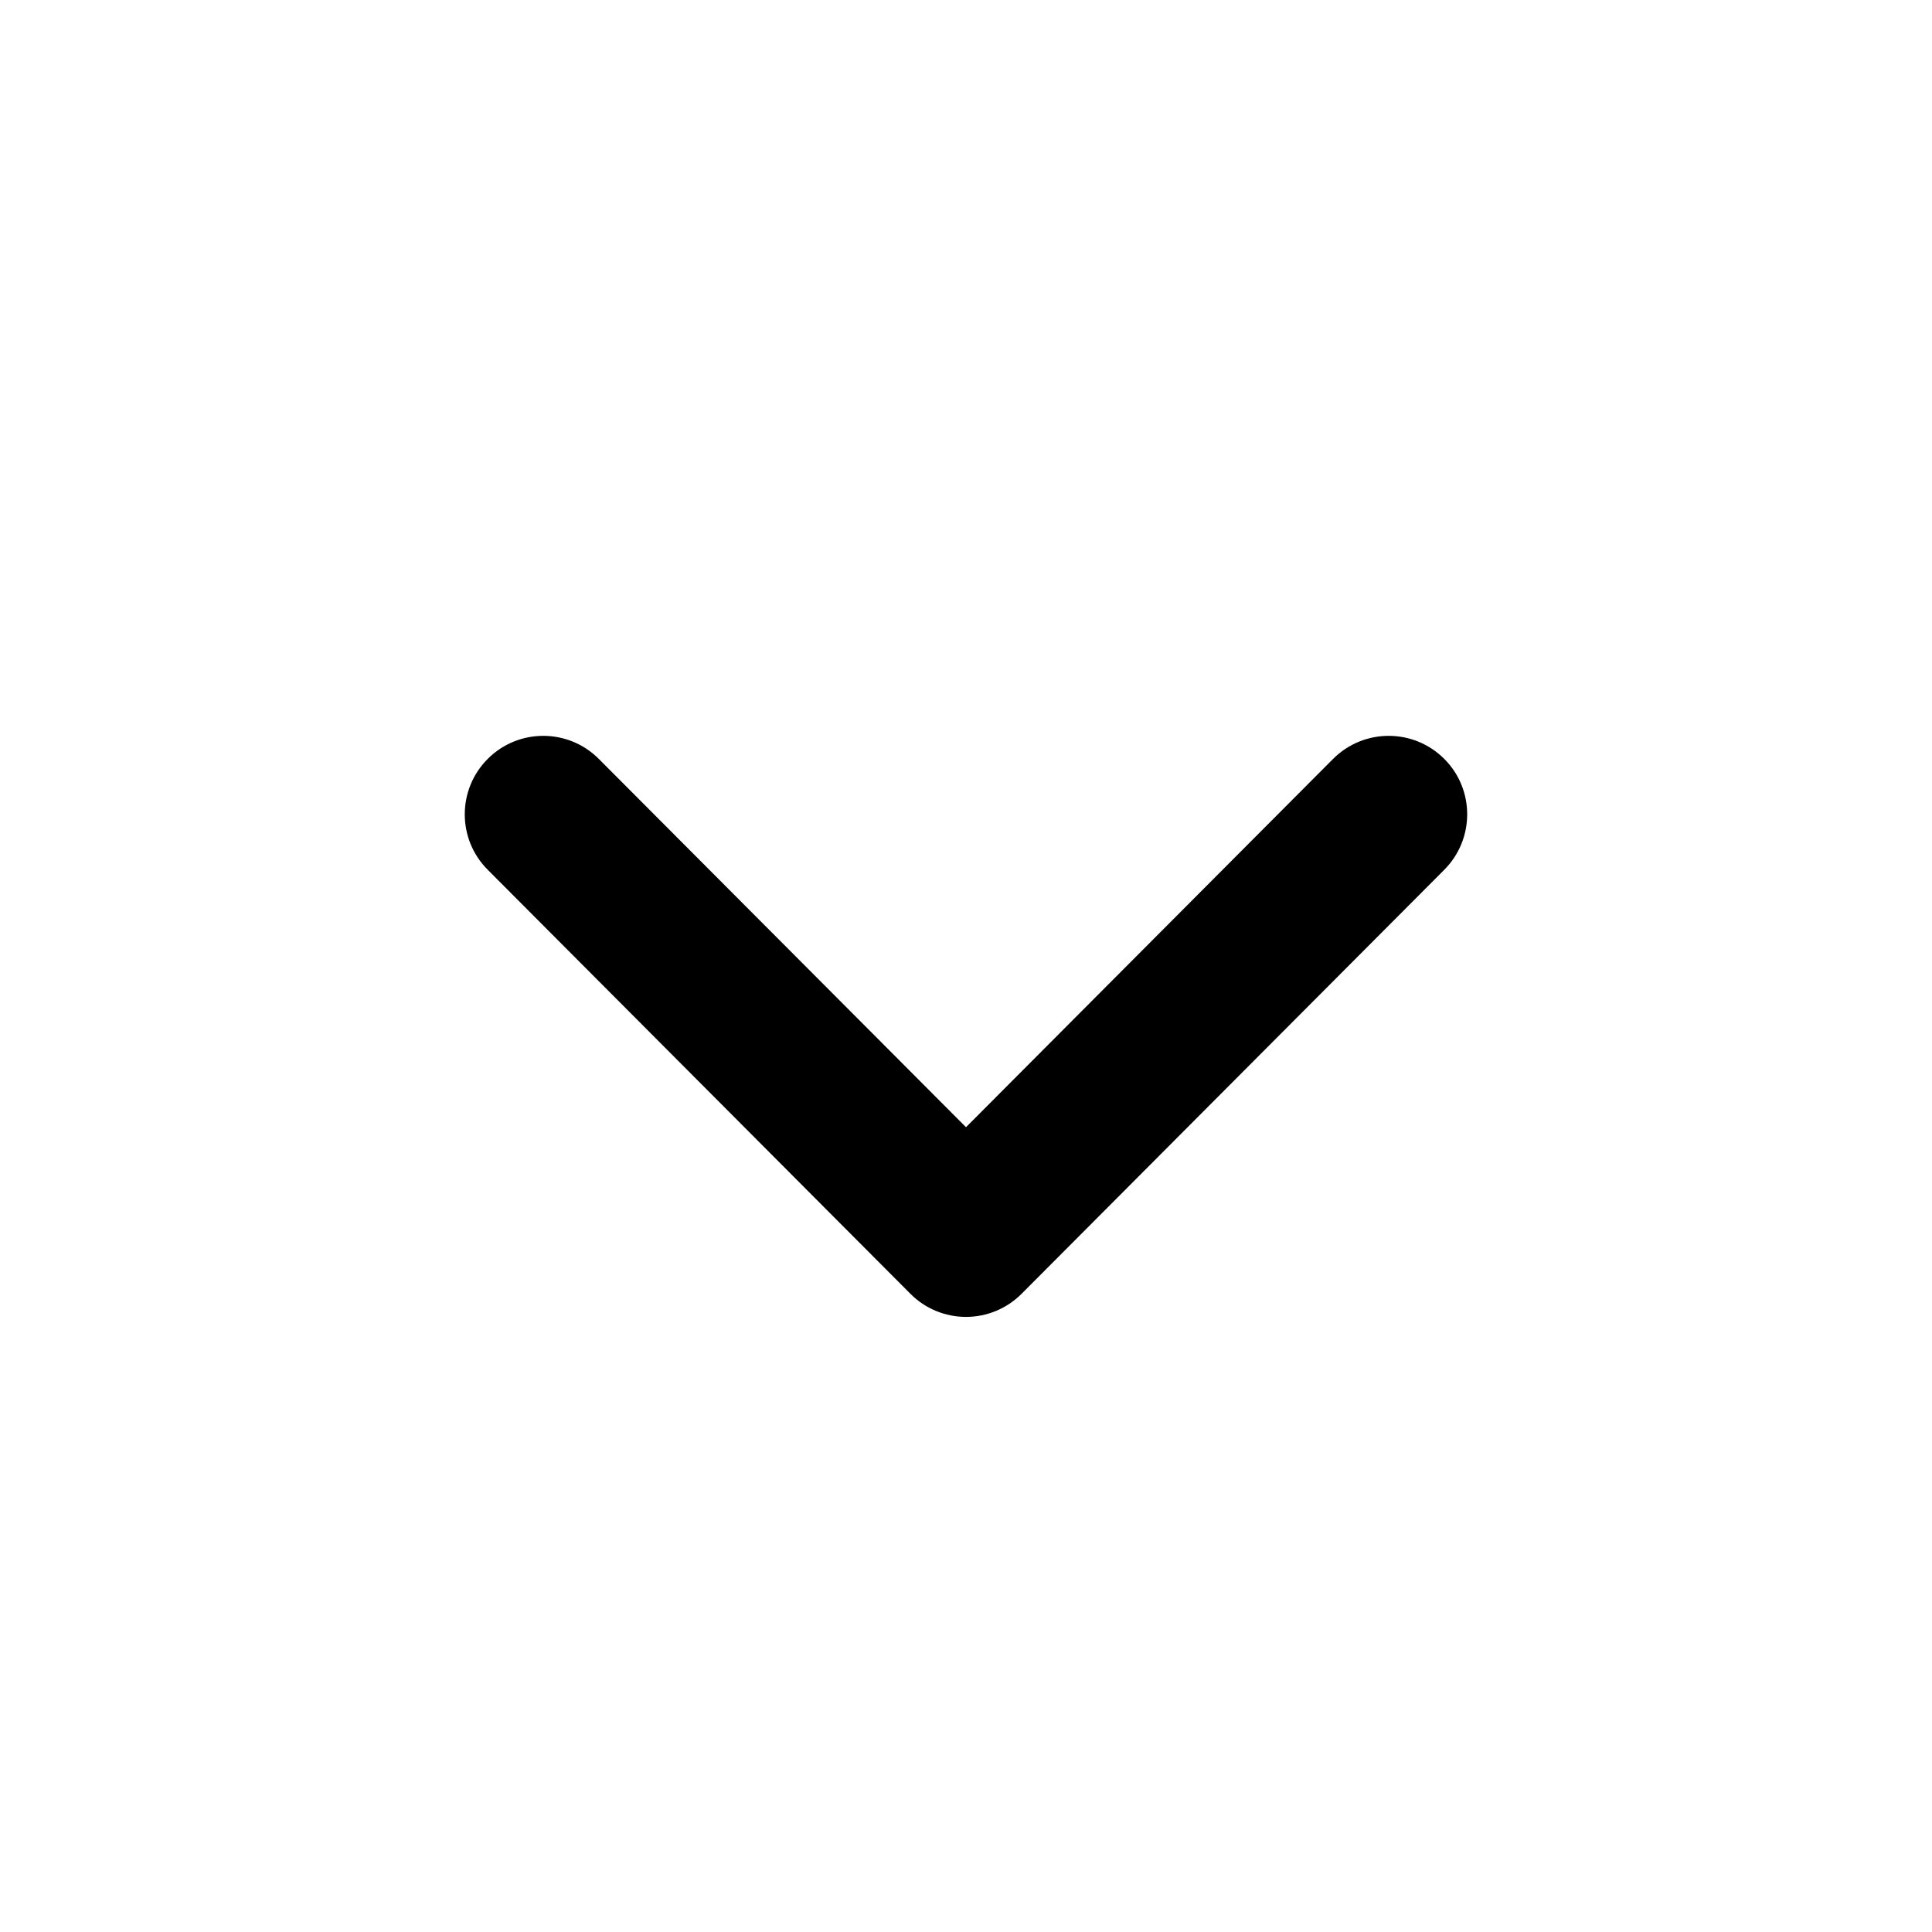
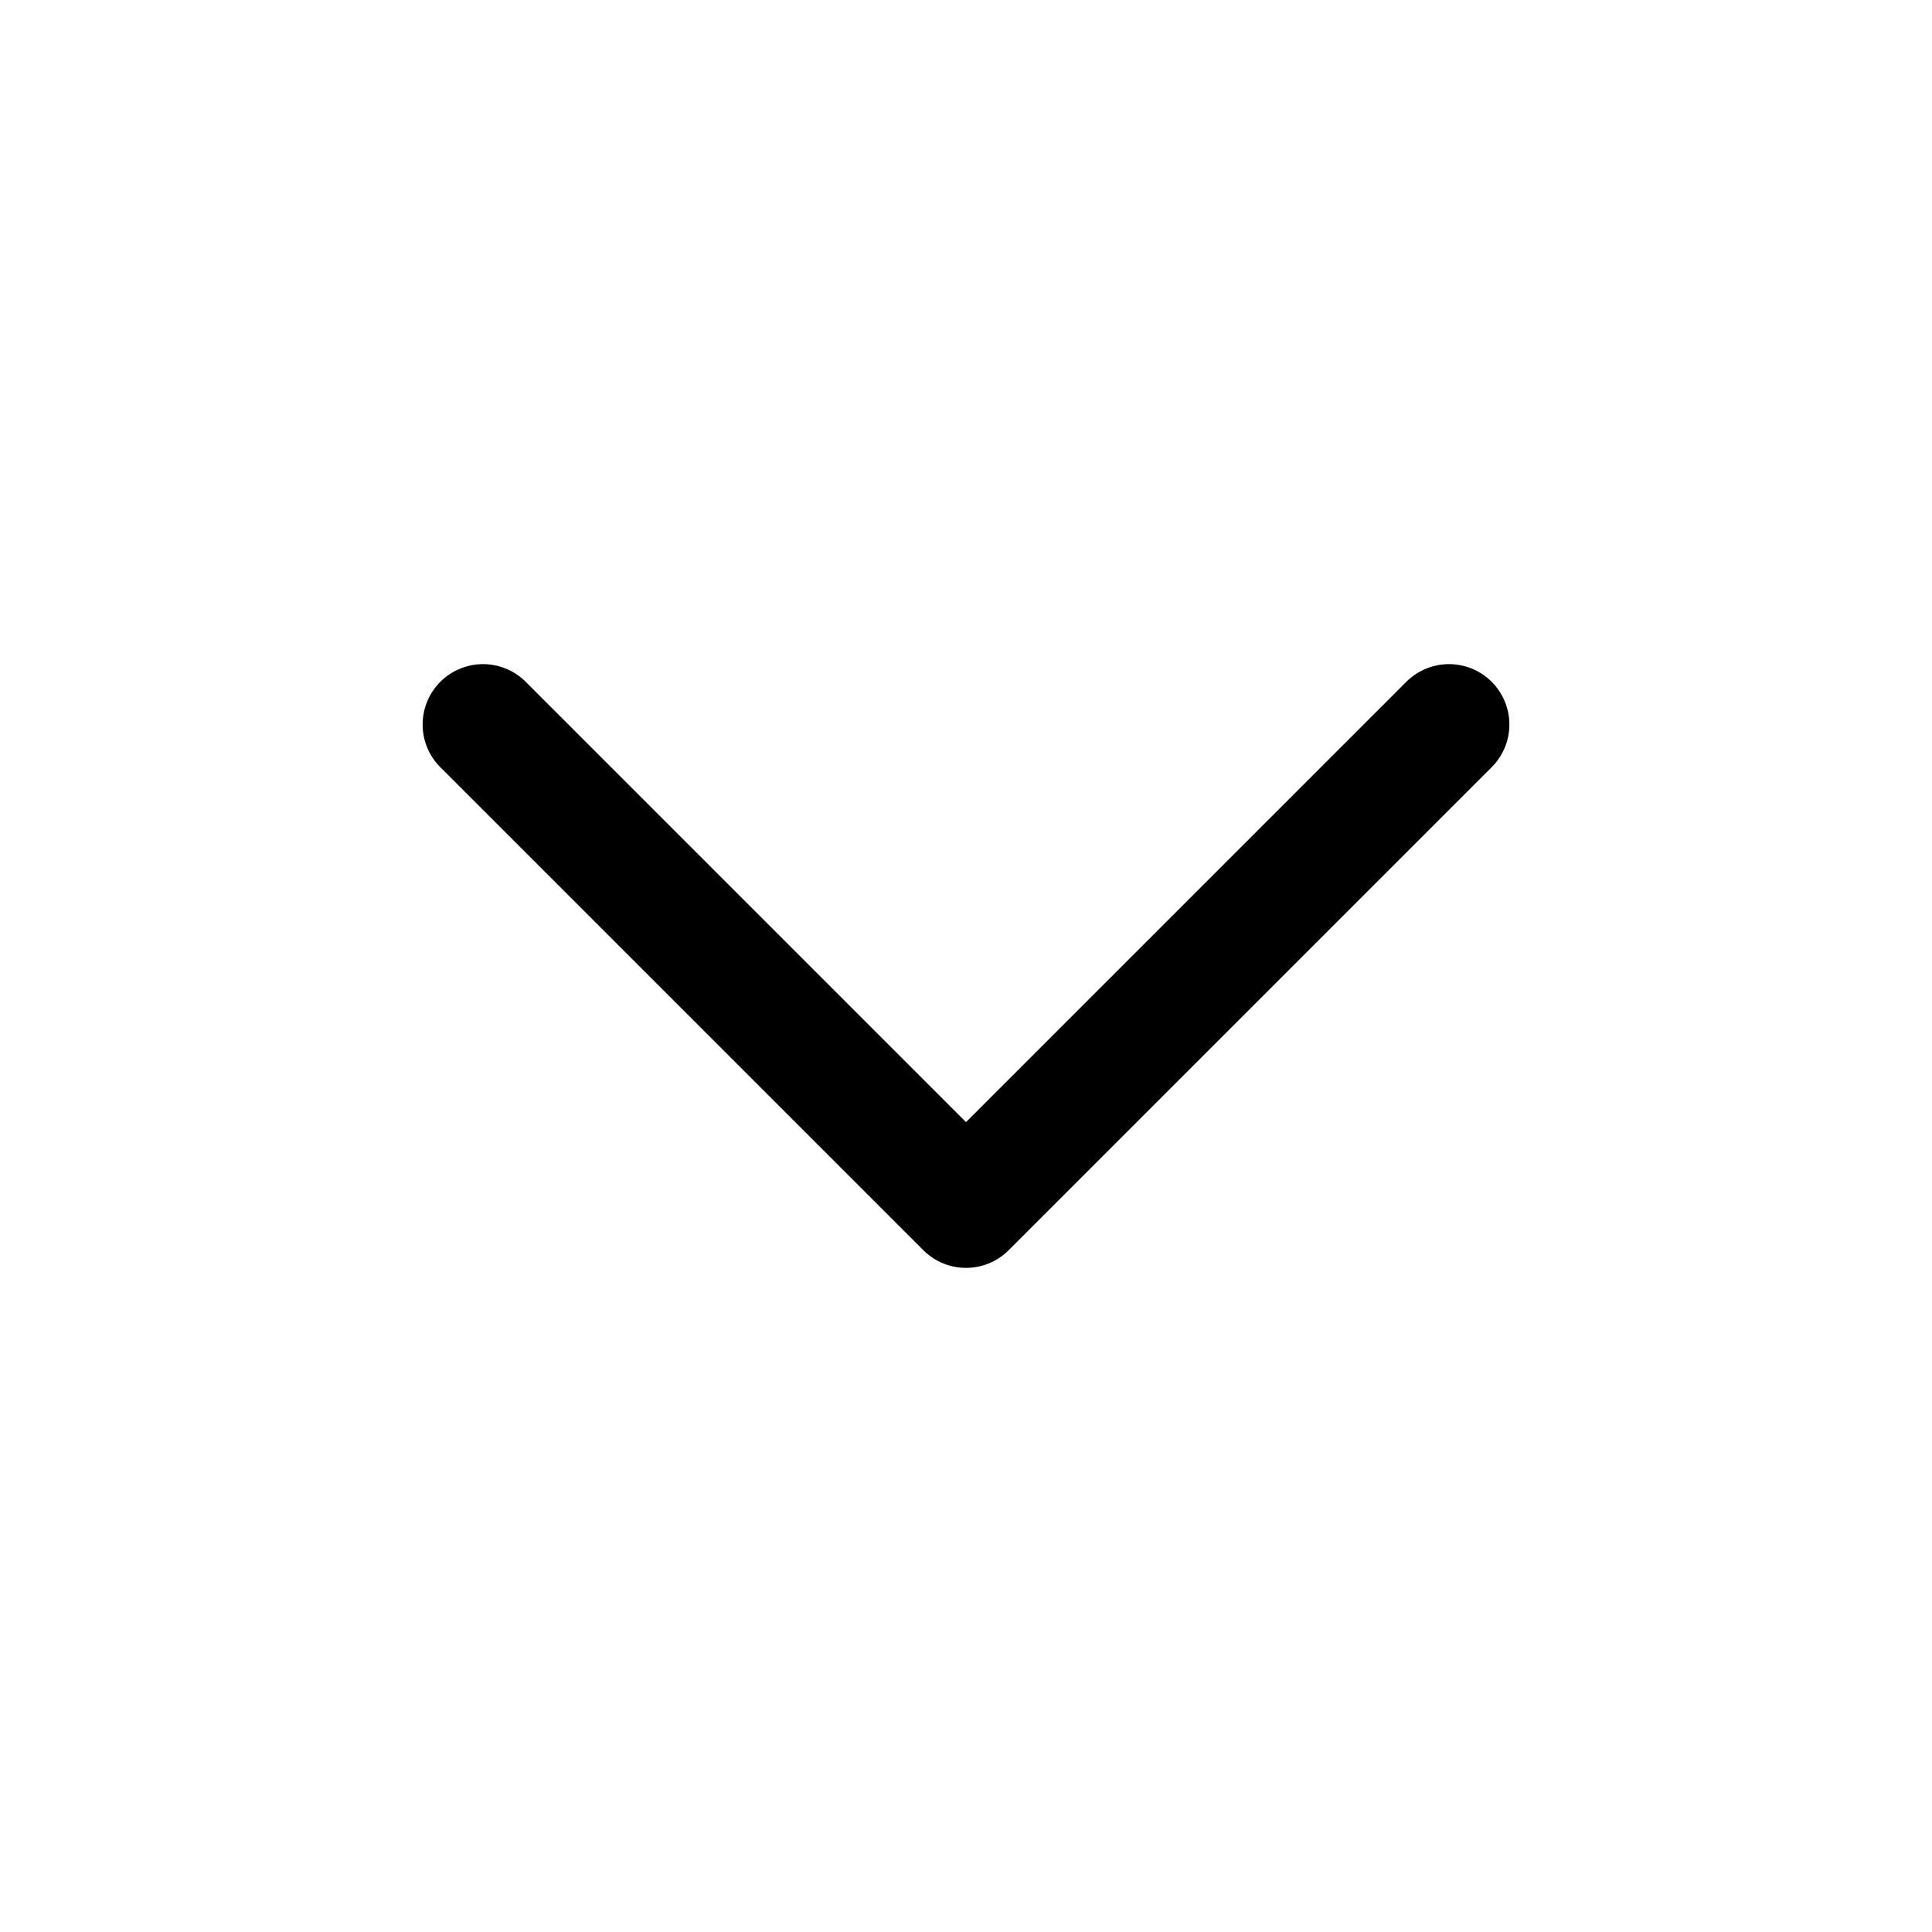
- <svg xmlns="http://www.w3.org/2000/svg" width="16" height="16" viewBox="0 0 16 16">
-   <g id="icon/chevron down">
-     <path id="vector" d="M4.04 6.284C4.294 6.03 4.706 6.031 4.959 6.285L8 9.335L11.04 6.285C11.294 6.031 11.705 6.03 11.96 6.284C12.214 6.537 12.214 6.949 11.961 7.203L8.46 10.715C8.338 10.837 8.173 10.906 8 10.906C7.827 10.906 7.661 10.837 7.54 10.715L4.039 7.203C3.785 6.949 3.786 6.537 4.04 6.284Z" />
-   </g>
+ <svg xmlns="http://www.w3.org/2000/svg" width="16" height="16" viewBox="0 0 16 16" fill="none">
+   <path d="M4 6L8 10L12 6" stroke="currentColor" stroke-linecap="round" stroke-linejoin="round" />
</svg>
